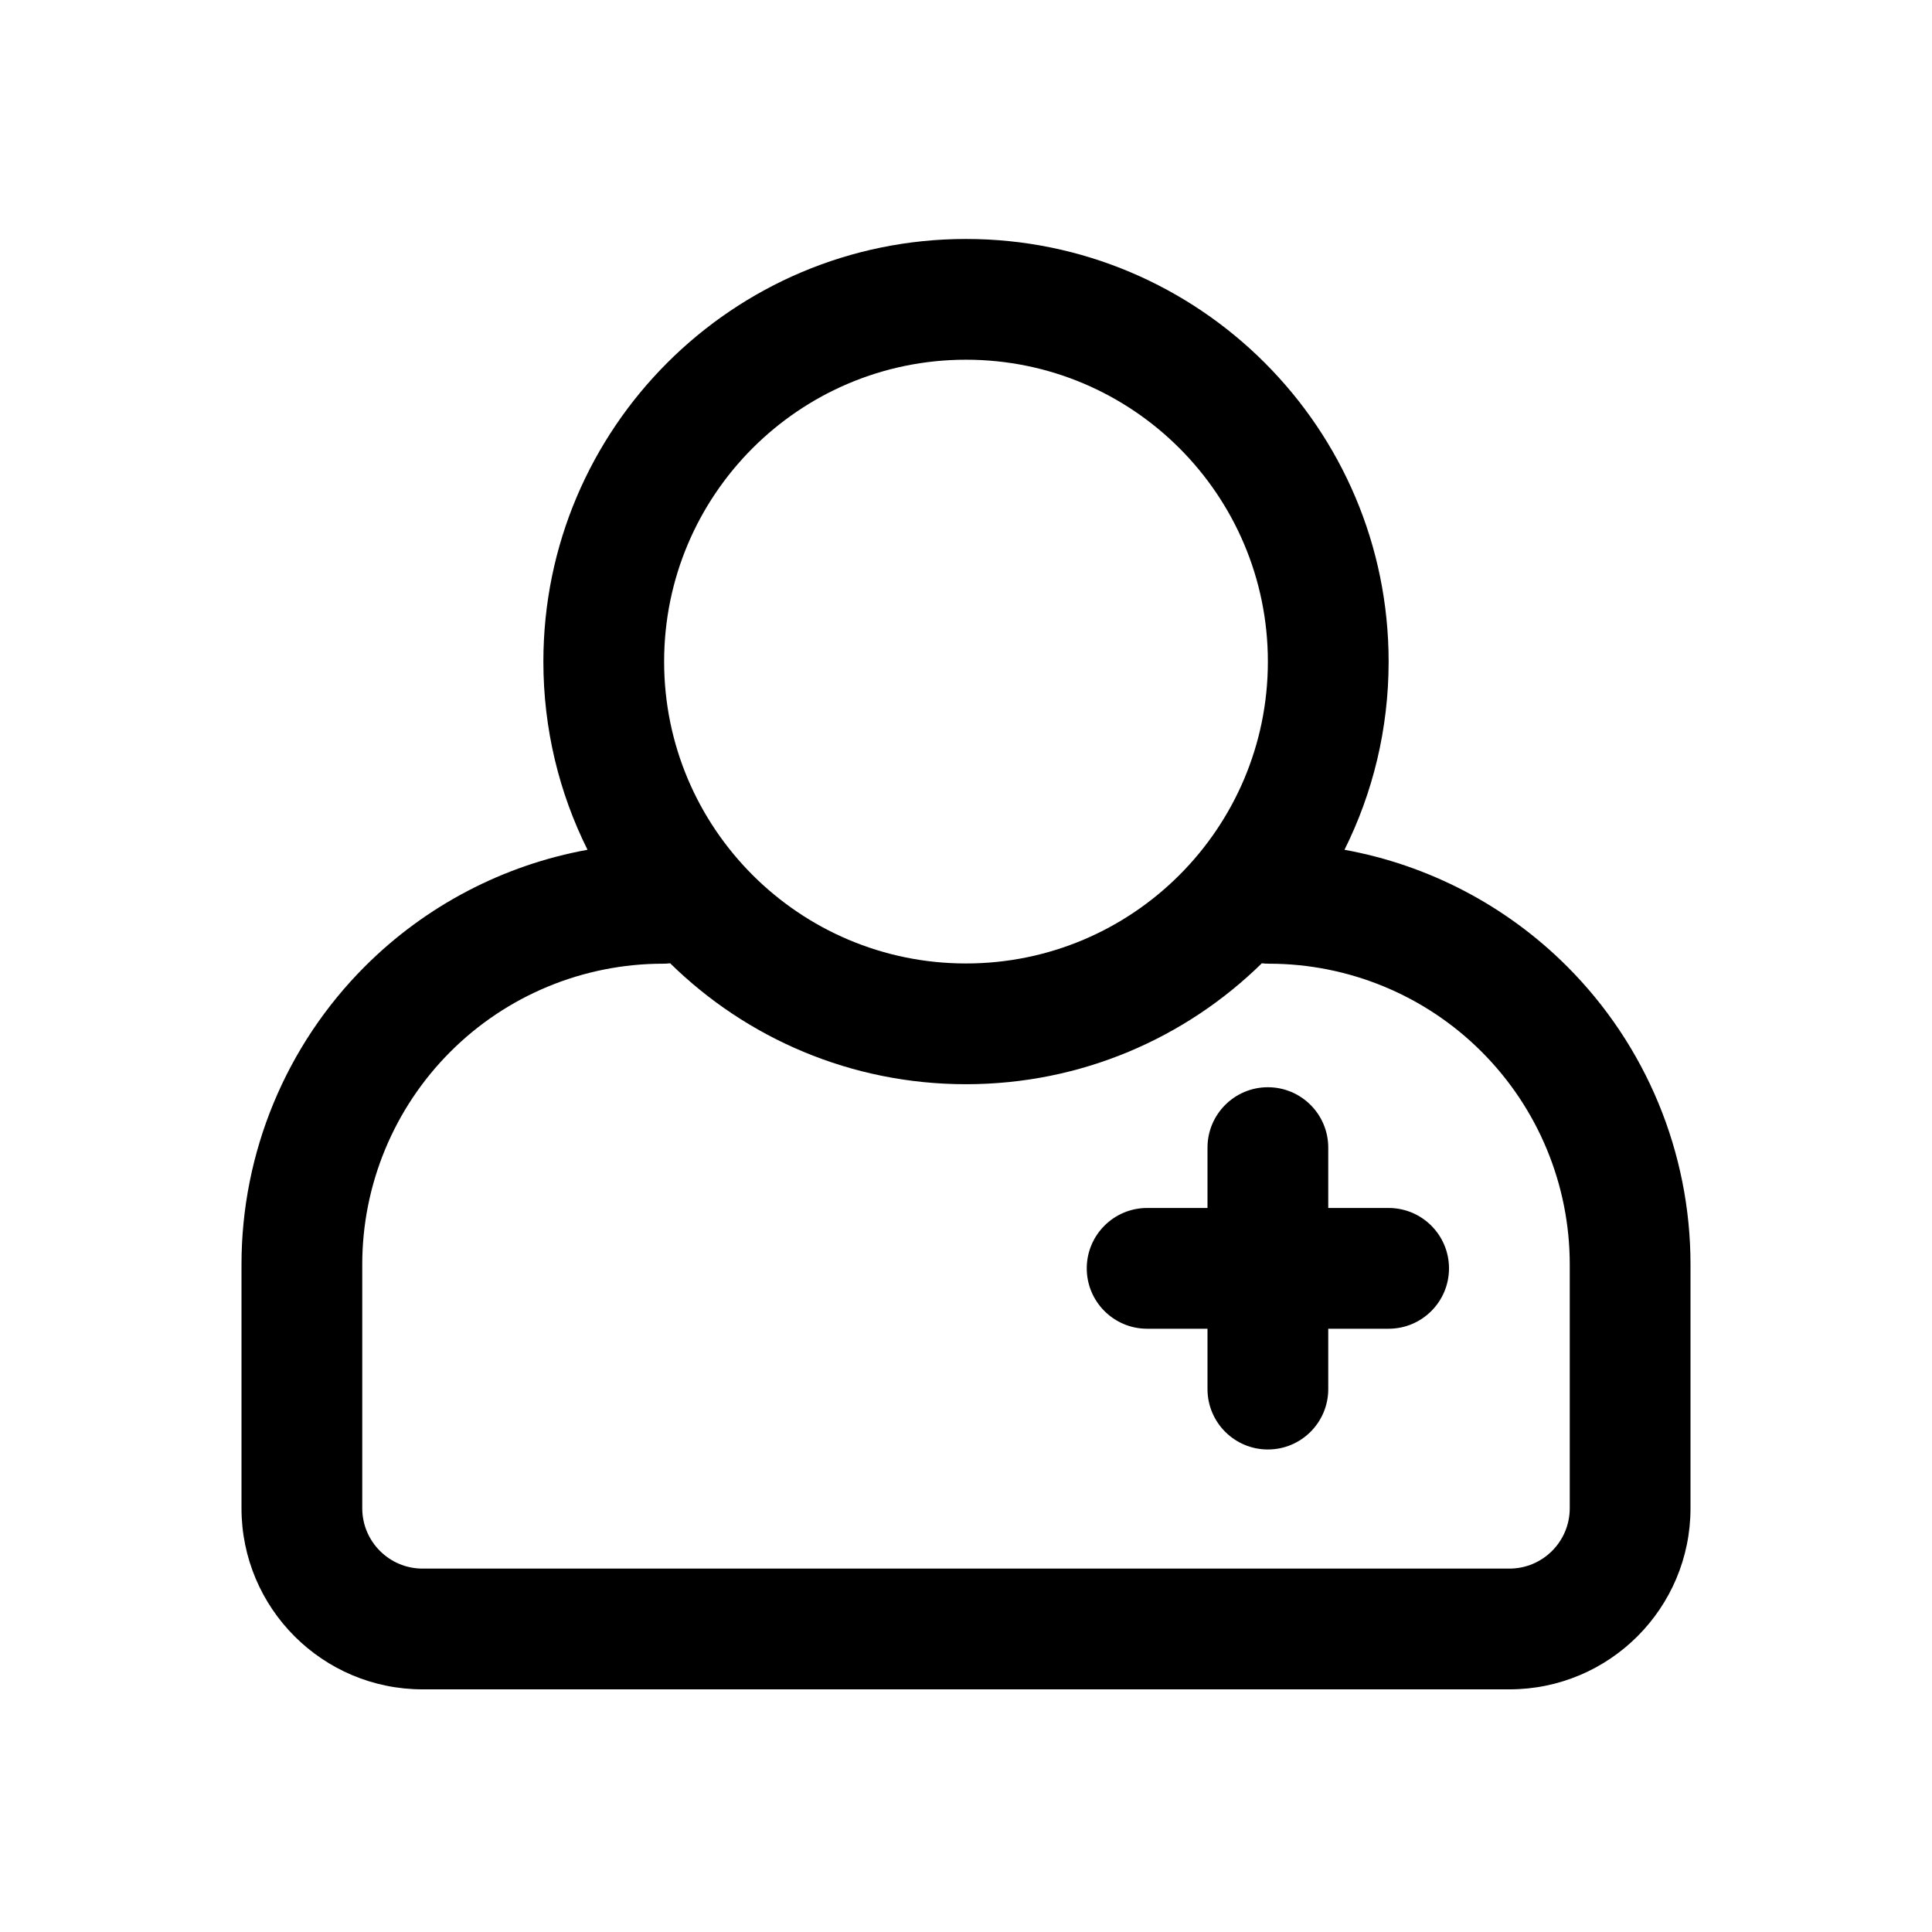
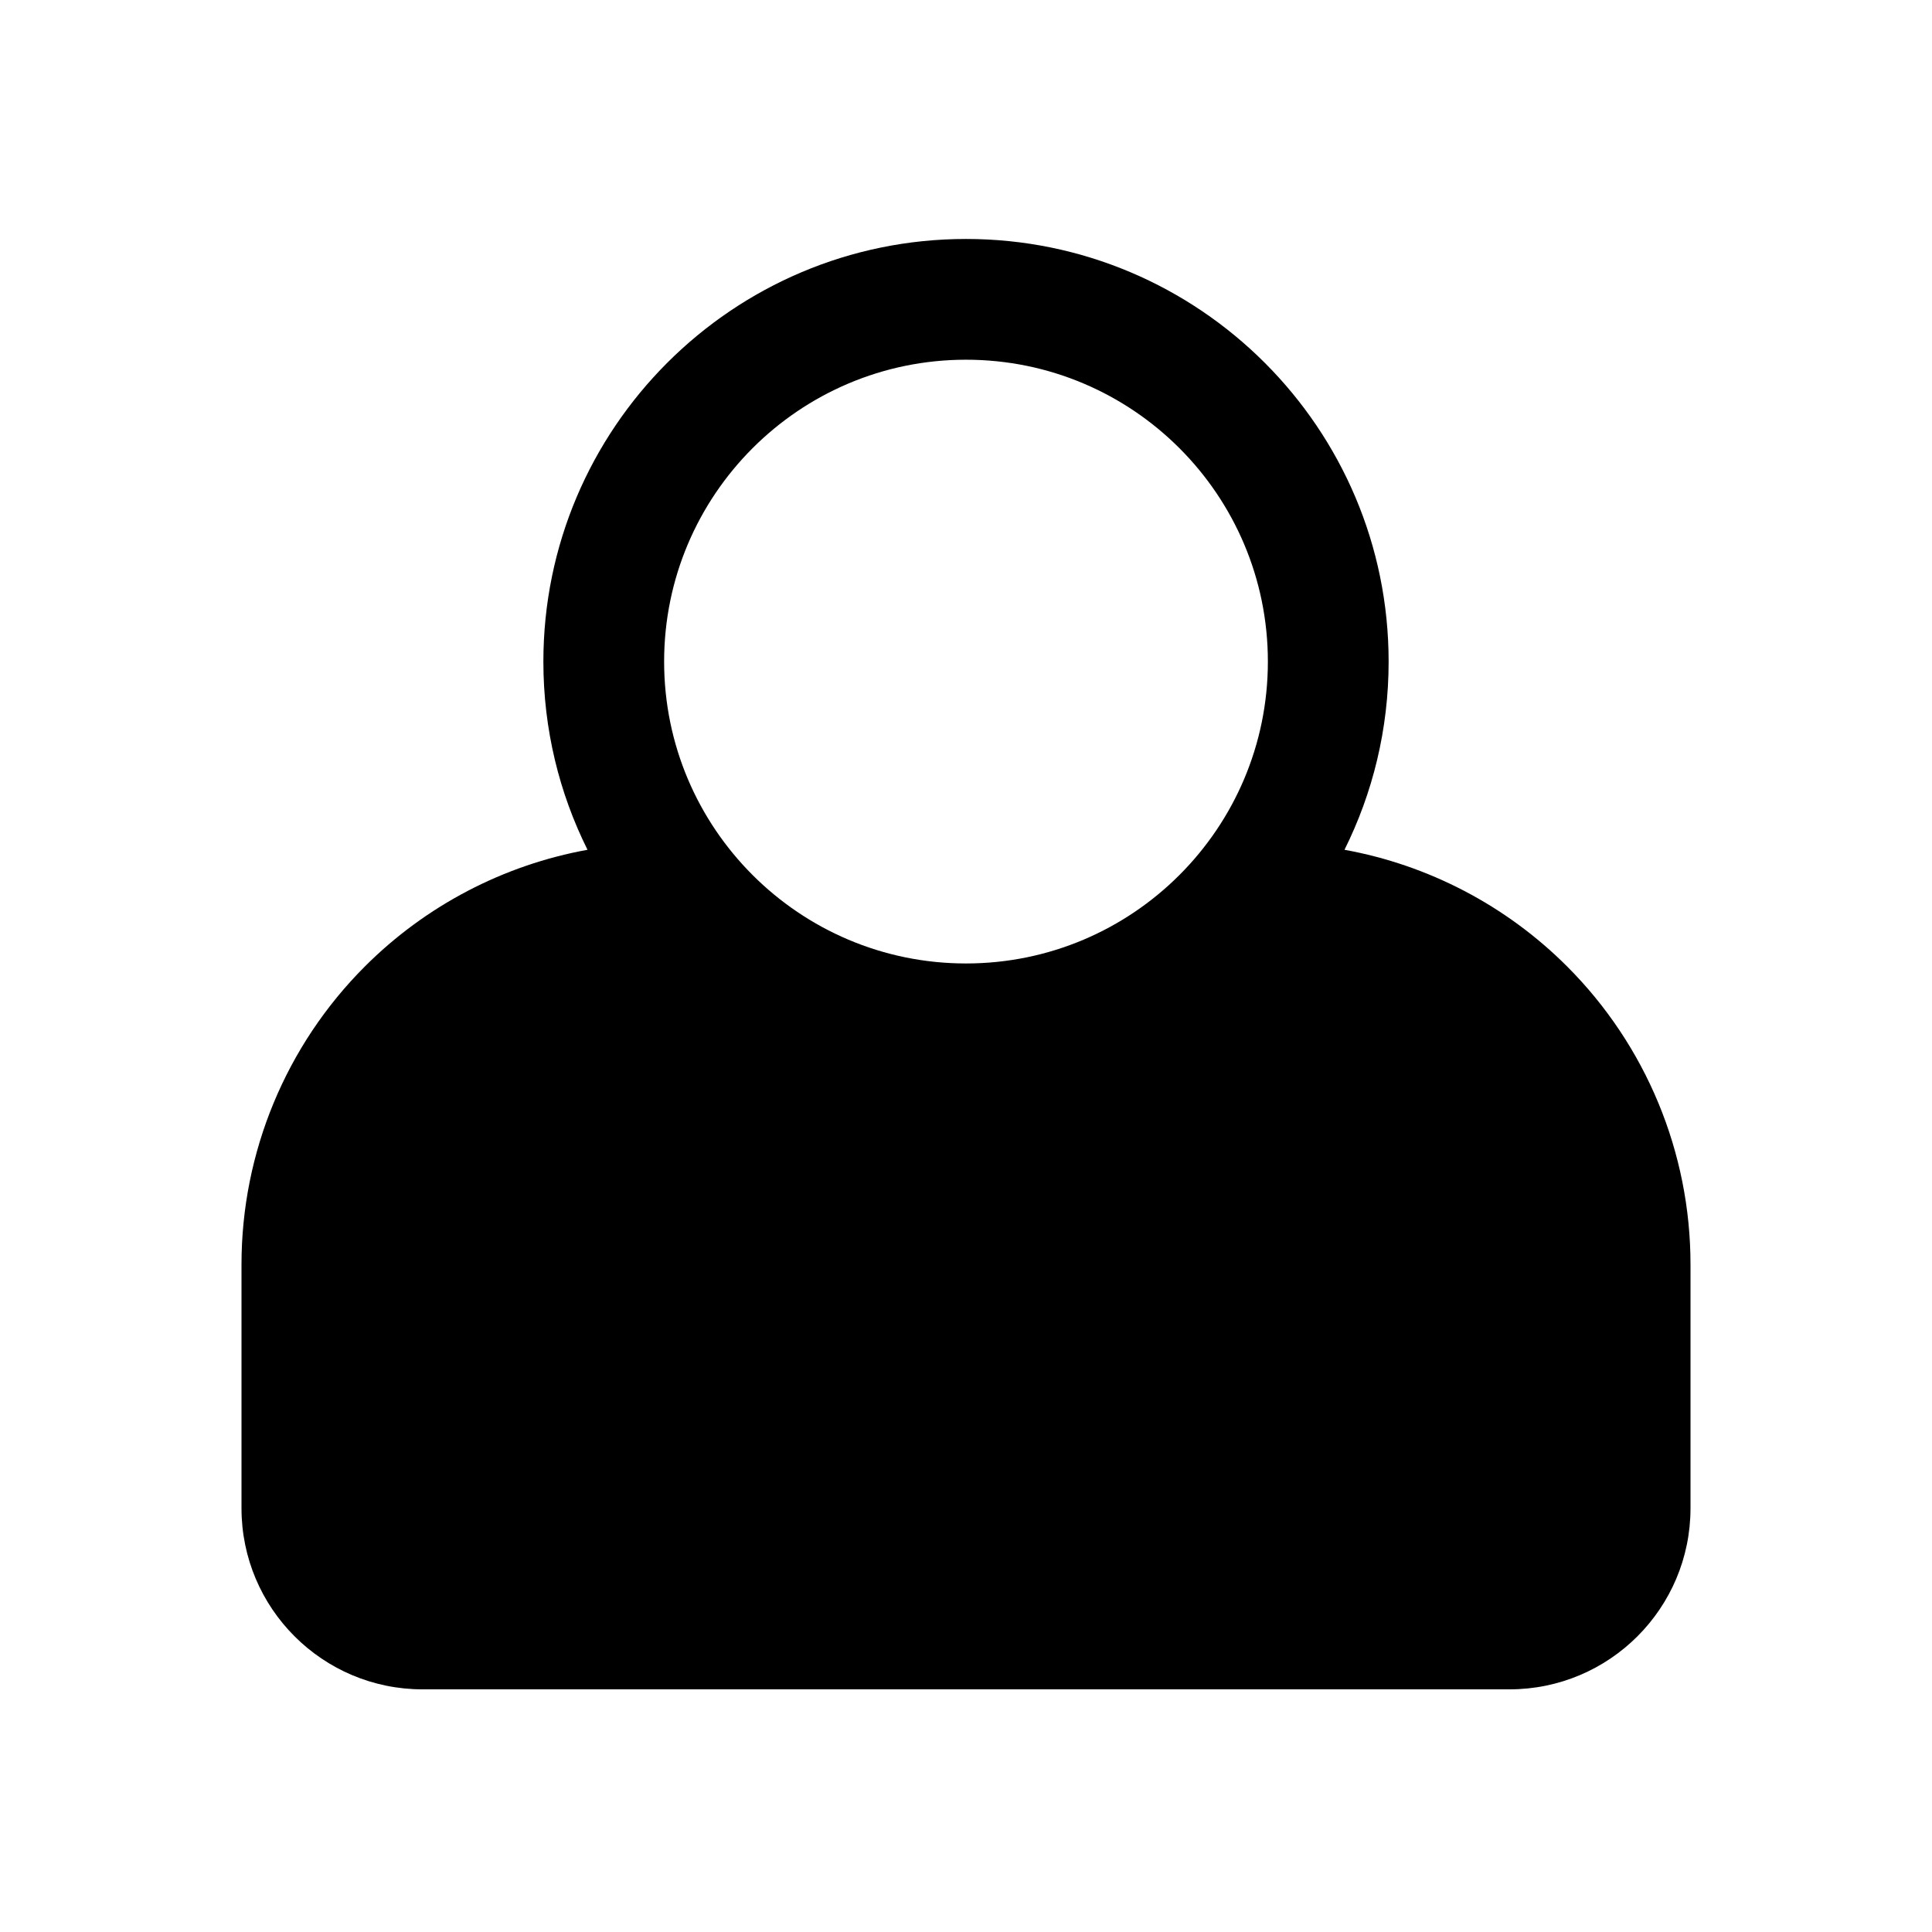
- <svg xmlns="http://www.w3.org/2000/svg" fill="#000000" width="800px" height="800px" viewBox="0 0 32 32" style="fill-rule:evenodd;clip-rule:evenodd;strokeLinejoin:round;stroke-miterlimit:2;" version="1.1" xml:space="preserve">
+ <svg xmlns="http://www.w3.org/2000/svg" fill="#000000" width="800px" height="800px" viewBox="0 0 32 32" style="fillRule:evenodd;clipRule:evenodd;strokeLinejoin:round;stroke-miterlimit:2;" version="1.1" xml:space="preserve">
  <path d="M9.731,14.075c-1.387,0.252 -2.676,0.921 -3.687,1.932c-1.309,1.309 -2.044,3.084 -2.044,4.935l0,4.039c0,1.657 1.343,3 3,3c4.184,-0 13.816,-0 18,-0c1.657,-0 3,-1.343 3,-3l0,-4.039c0,-1.851 -0.735,-3.626 -2.044,-4.935c-1.011,-1.011 -2.3,-1.68 -3.687,-1.932c0.468,-0.939 0.731,-1.997 0.731,-3.117c0,-3.863 -3.137,-7 -7,-7c-3.863,0 -7,3.137 -7,7c0,1.12 0.263,2.178 0.731,3.117Zm11.169,1.88c-1.262,1.239 -2.993,2.003 -4.9,2.003c-1.907,0 -3.638,-0.764 -4.9,-2.003c-0.04,0.005 -0.08,0.007 -0.12,0.007c-1.321,0 -2.588,0.525 -3.521,1.459c-0.934,0.934 -1.459,2.201 -1.459,3.521c0,0 0,4.039 0,4.039c0,0.552 0.448,1 1,1l18,-0c0.552,-0 1,-0.448 1,-1c-0,-0 0,-4.039 0,-4.039c0,-1.32 -0.525,-2.587 -1.459,-3.521c-0.933,-0.934 -2.2,-1.459 -3.521,-1.459c-0.04,0 -0.08,-0.002 -0.12,-0.007Zm-4.9,-9.997c2.76,0 5,2.241 5,5c0,2.76 -2.24,5 -5,5c-2.76,0 -5,-2.24 -5,-5c0,-2.759 2.24,-5 5,-5Z" />
  <path d="M20,20.008l-1,-0c-0.552,-0 -1,0.448 -1,1c-0,0.552 0.448,1 1,1l1,-0l0,1c-0,0.552 0.448,1 1,1c0.552,-0 1,-0.448 1,-1l0,-1l1,-0c0.552,-0 1,-0.448 1,-1c-0,-0.552 -0.448,-1 -1,-1l-1,-0l0,-1c-0,-0.552 -0.448,-1 -1,-1c-0.552,-0 -1,0.448 -1,1l0,1Z" />
</svg>
